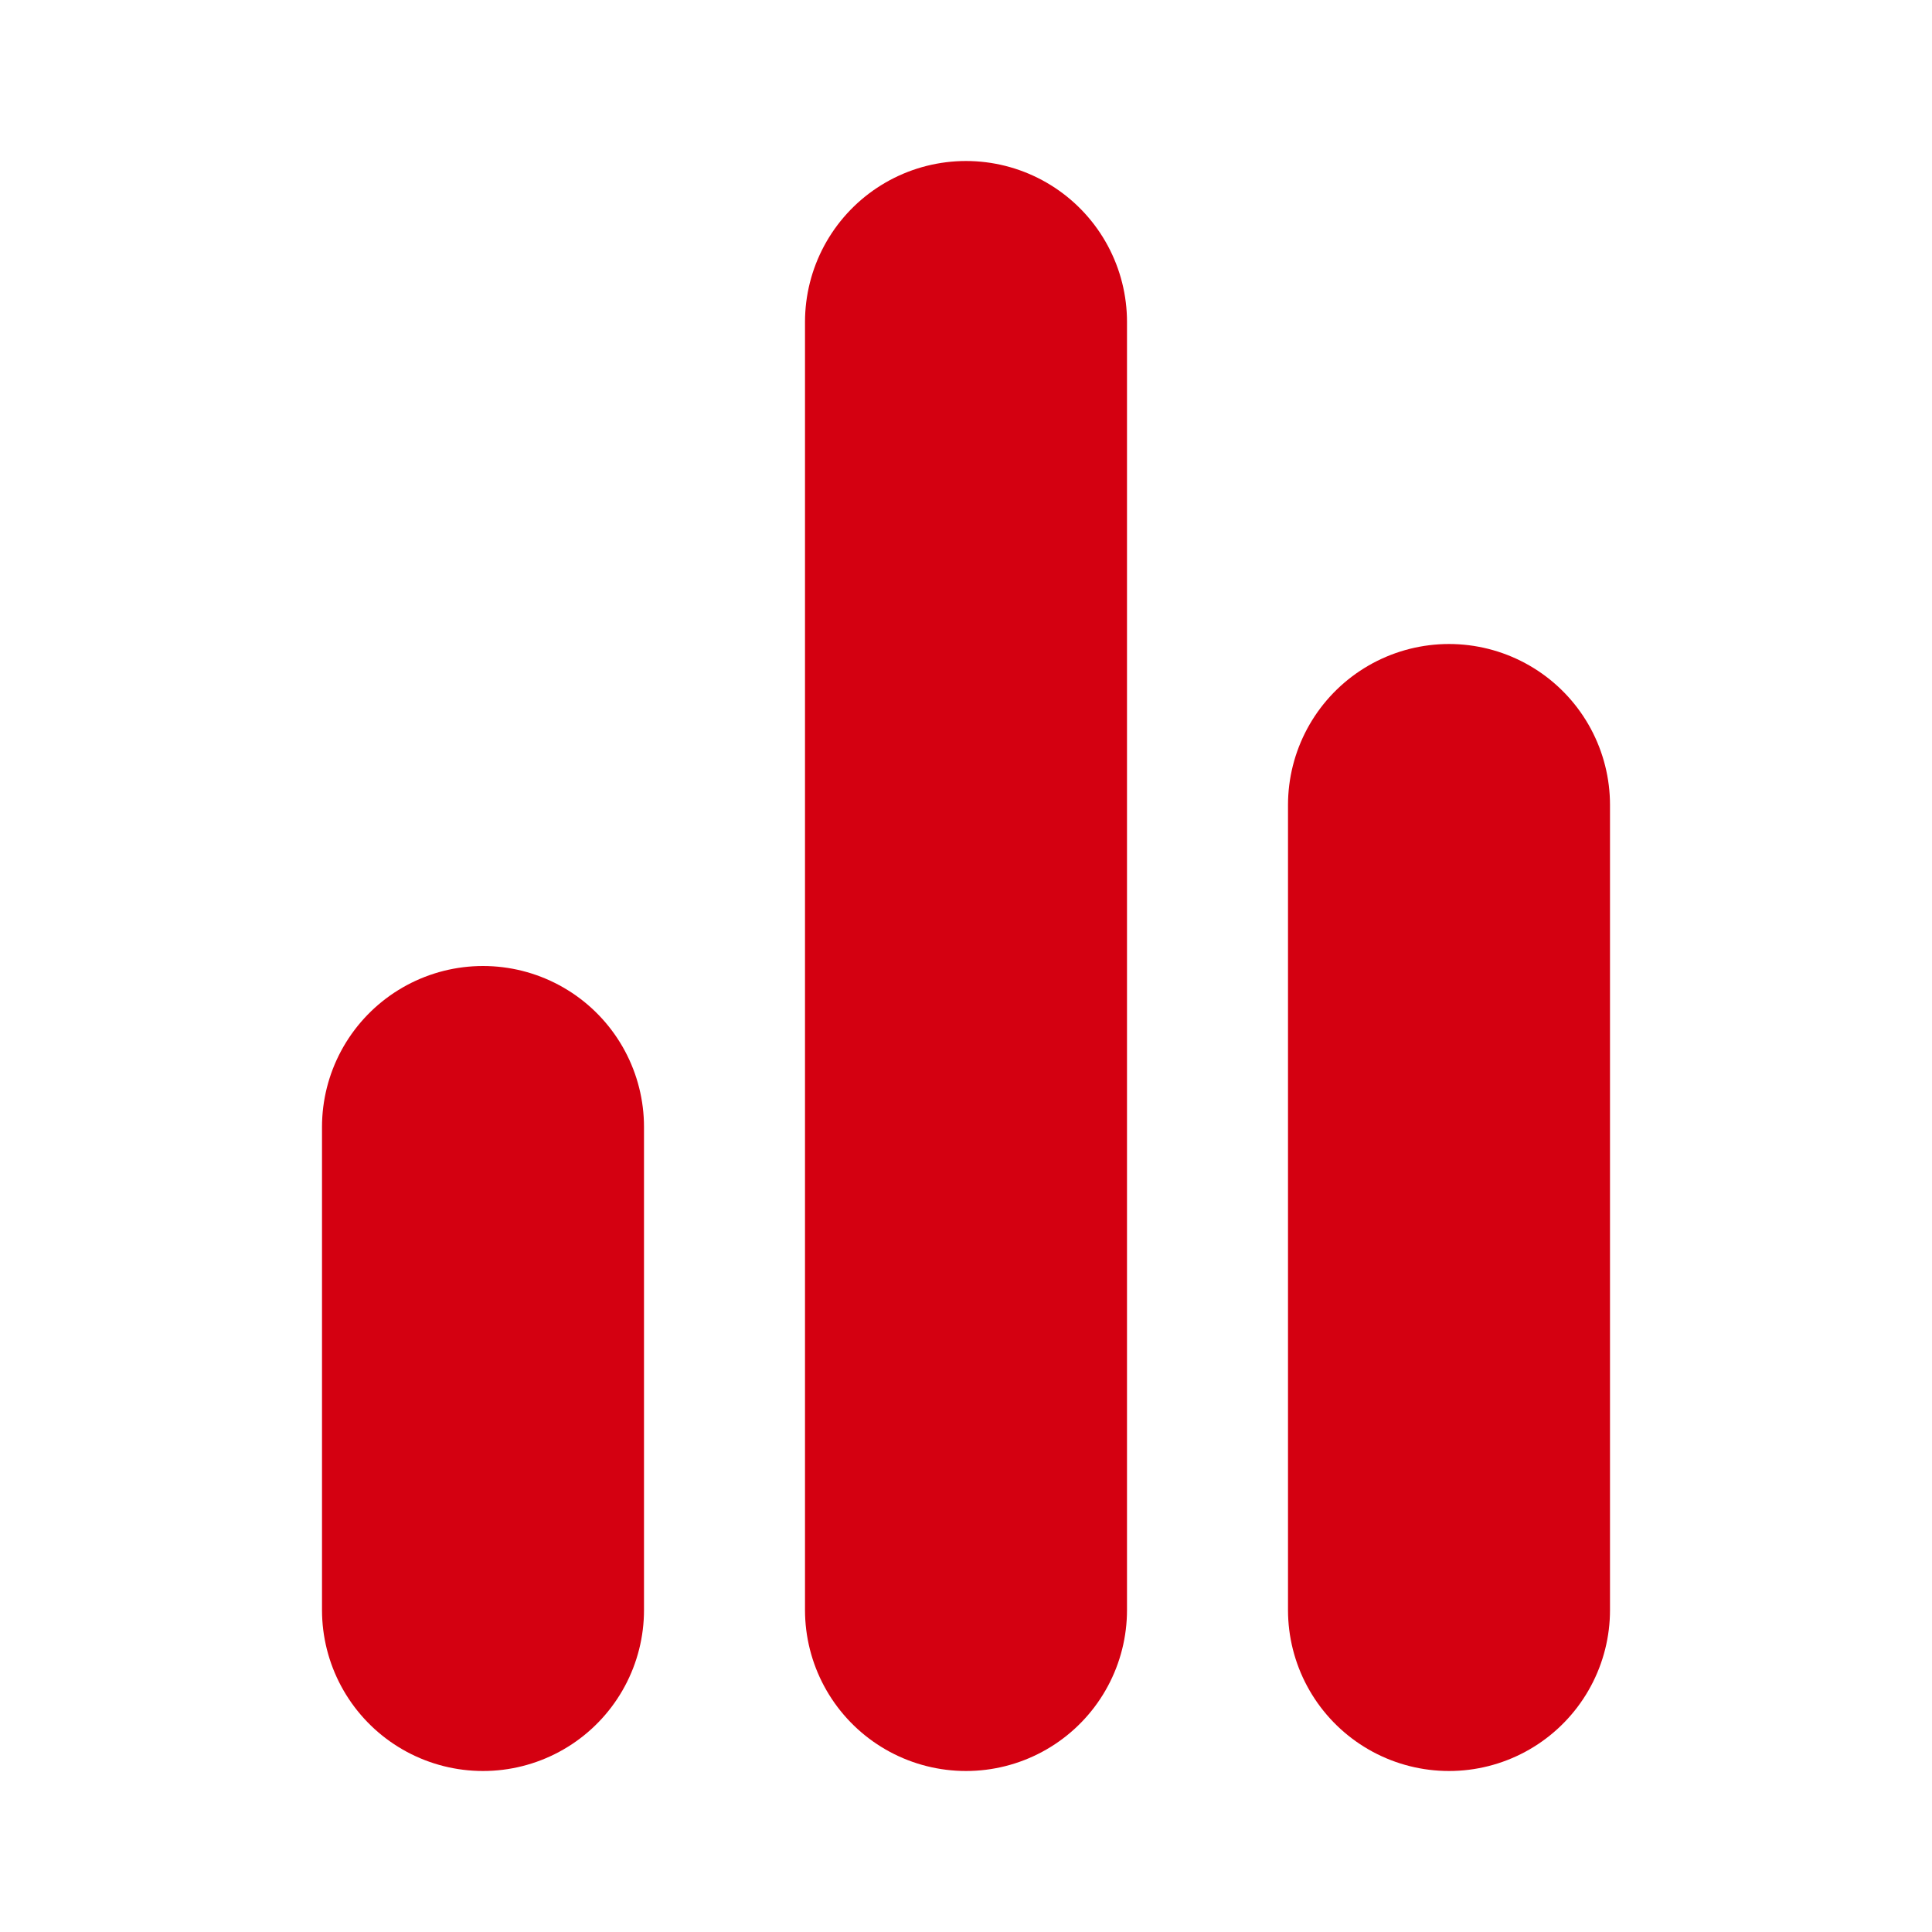
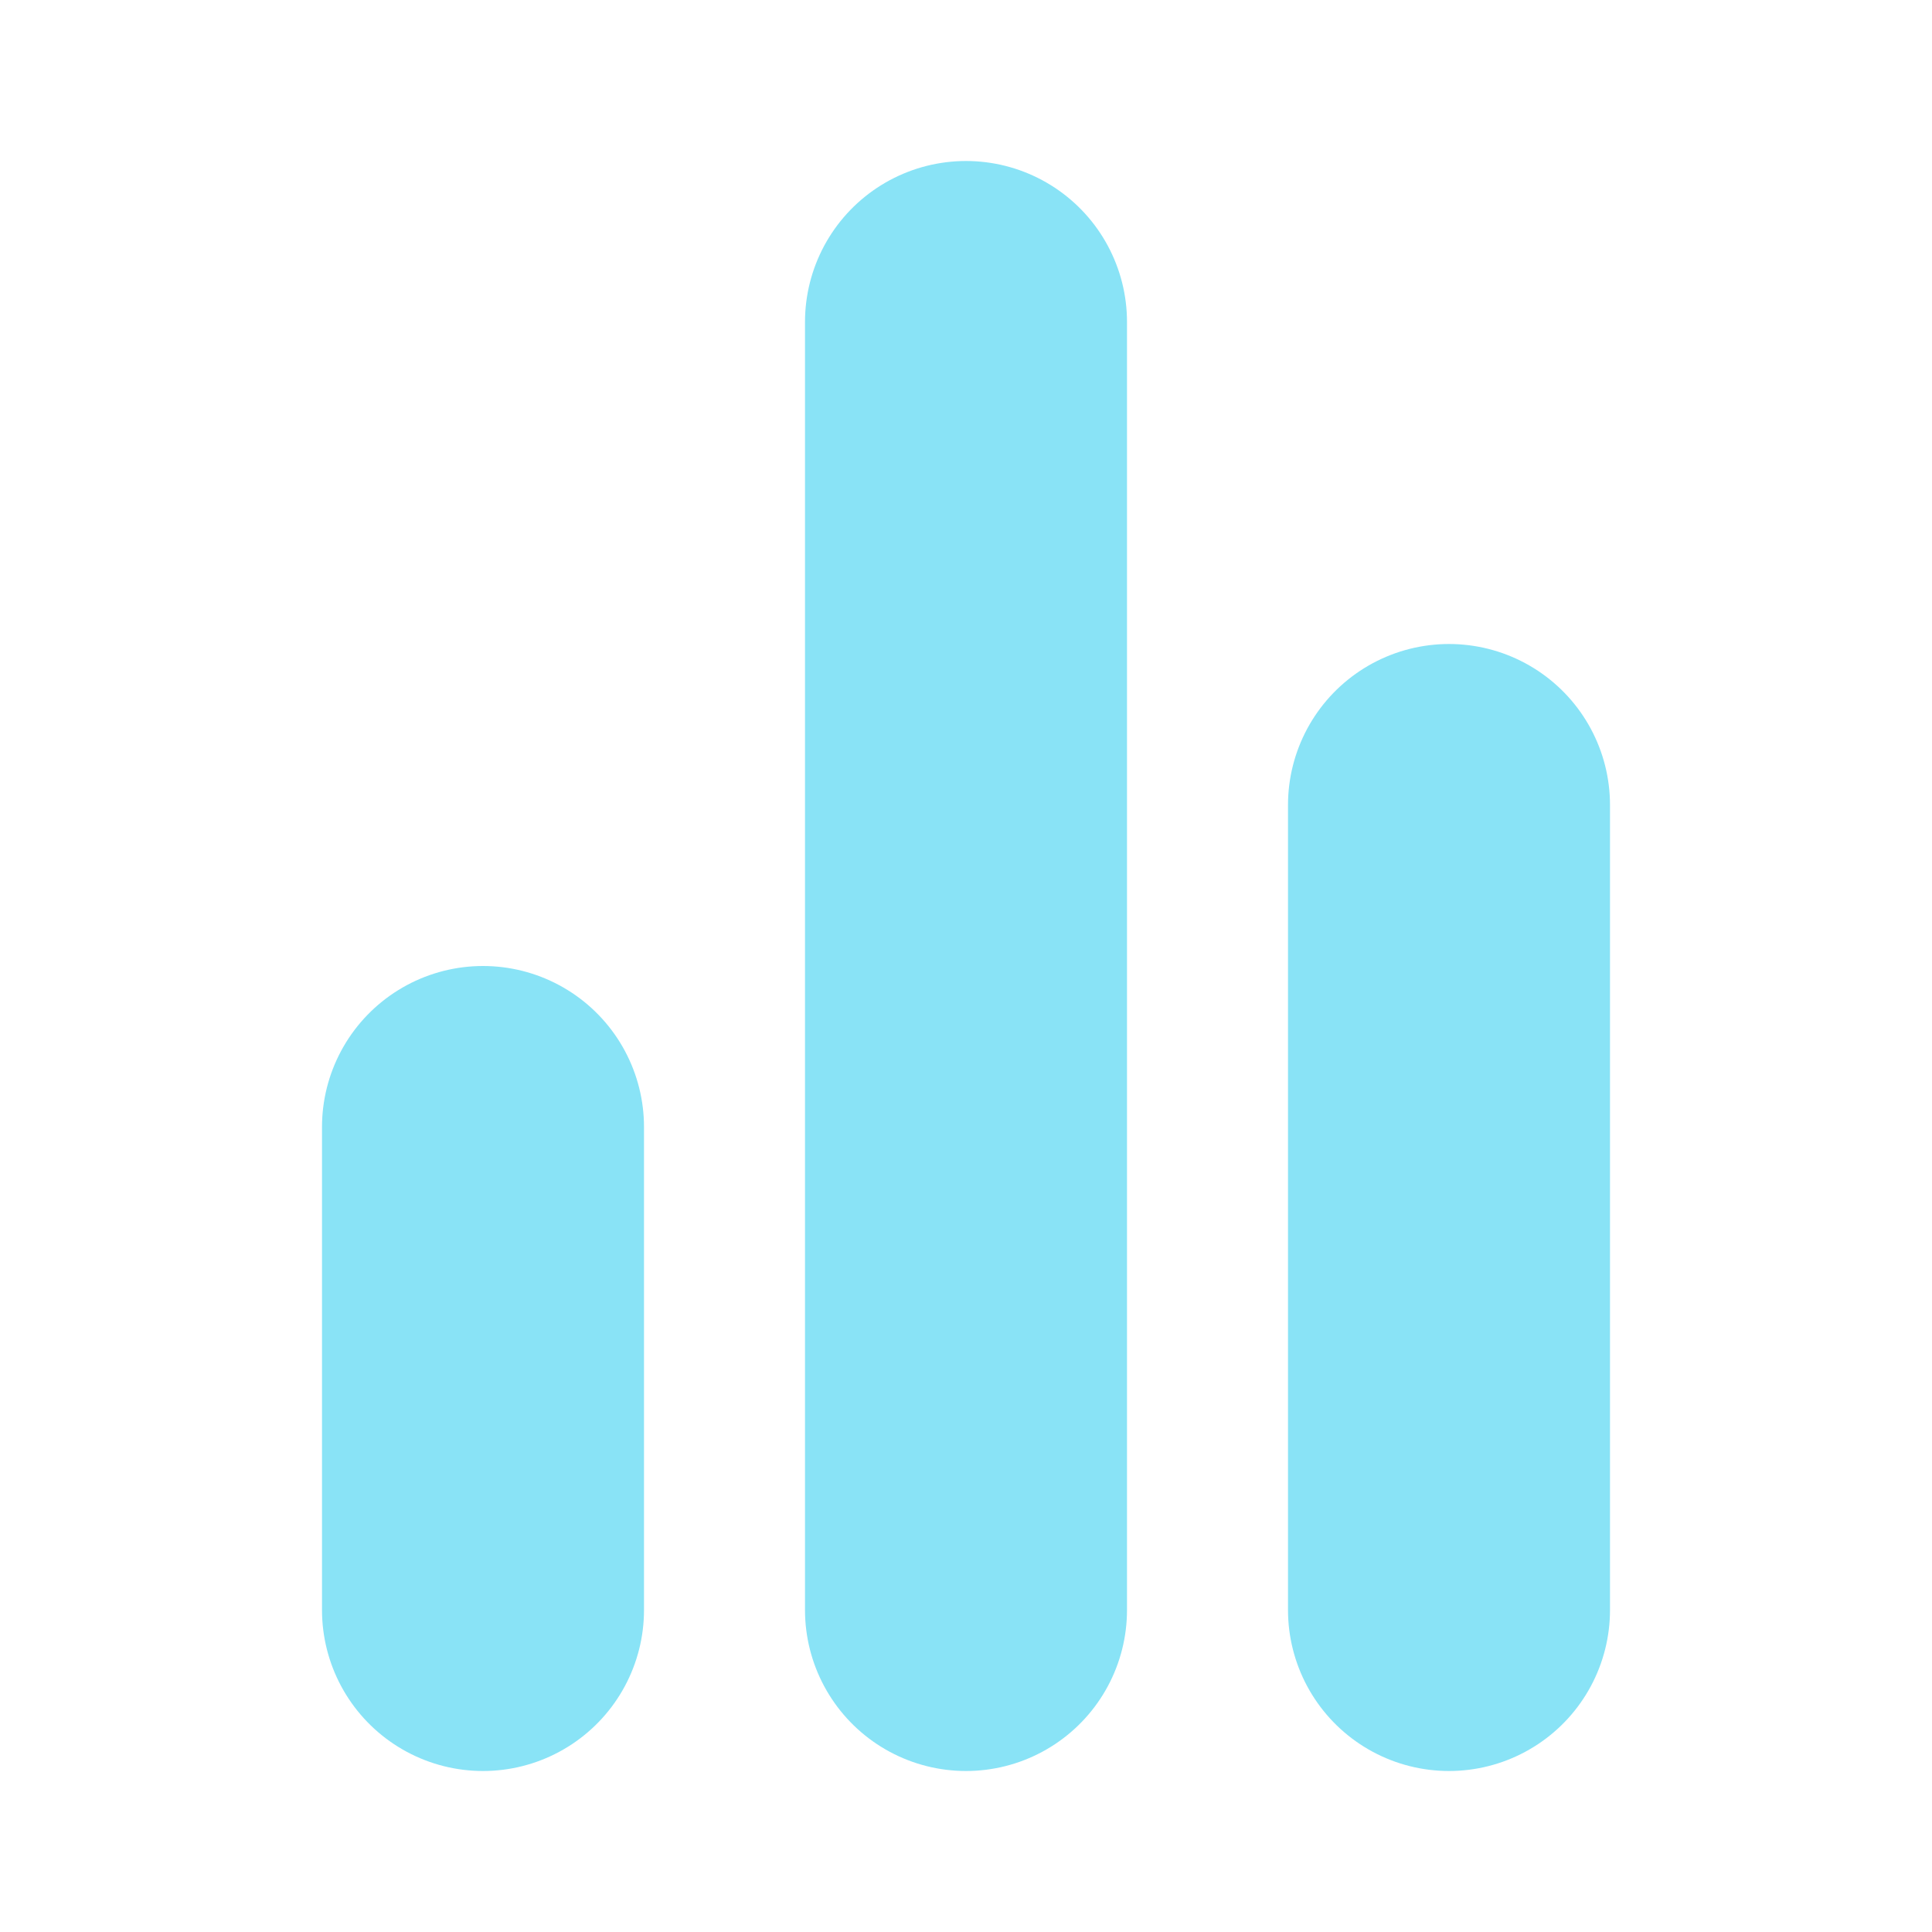
- <svg xmlns="http://www.w3.org/2000/svg" width="100" height="100" viewBox="0 0 24 24" fill="none" stroke="#d40011" stroke-width="4" stroke-linecap="round" stroke-linejoin="round" class="feather feather-bar-chart-2">
+ <svg xmlns="http://www.w3.org/2000/svg" width="100" height="100" viewBox="0 0 24 24" fill="none" stroke="#89e3f6" stroke-width="4" stroke-linecap="round" stroke-linejoin="round" class="feather feather-bar-chart-2">
  <line x1="18" y1="20" x2="18" y2="10" />
  <line x1="12" y1="20" x2="12" y2="4" />
  <line x1="6" y1="20" x2="6" y2="14" />
</svg>
